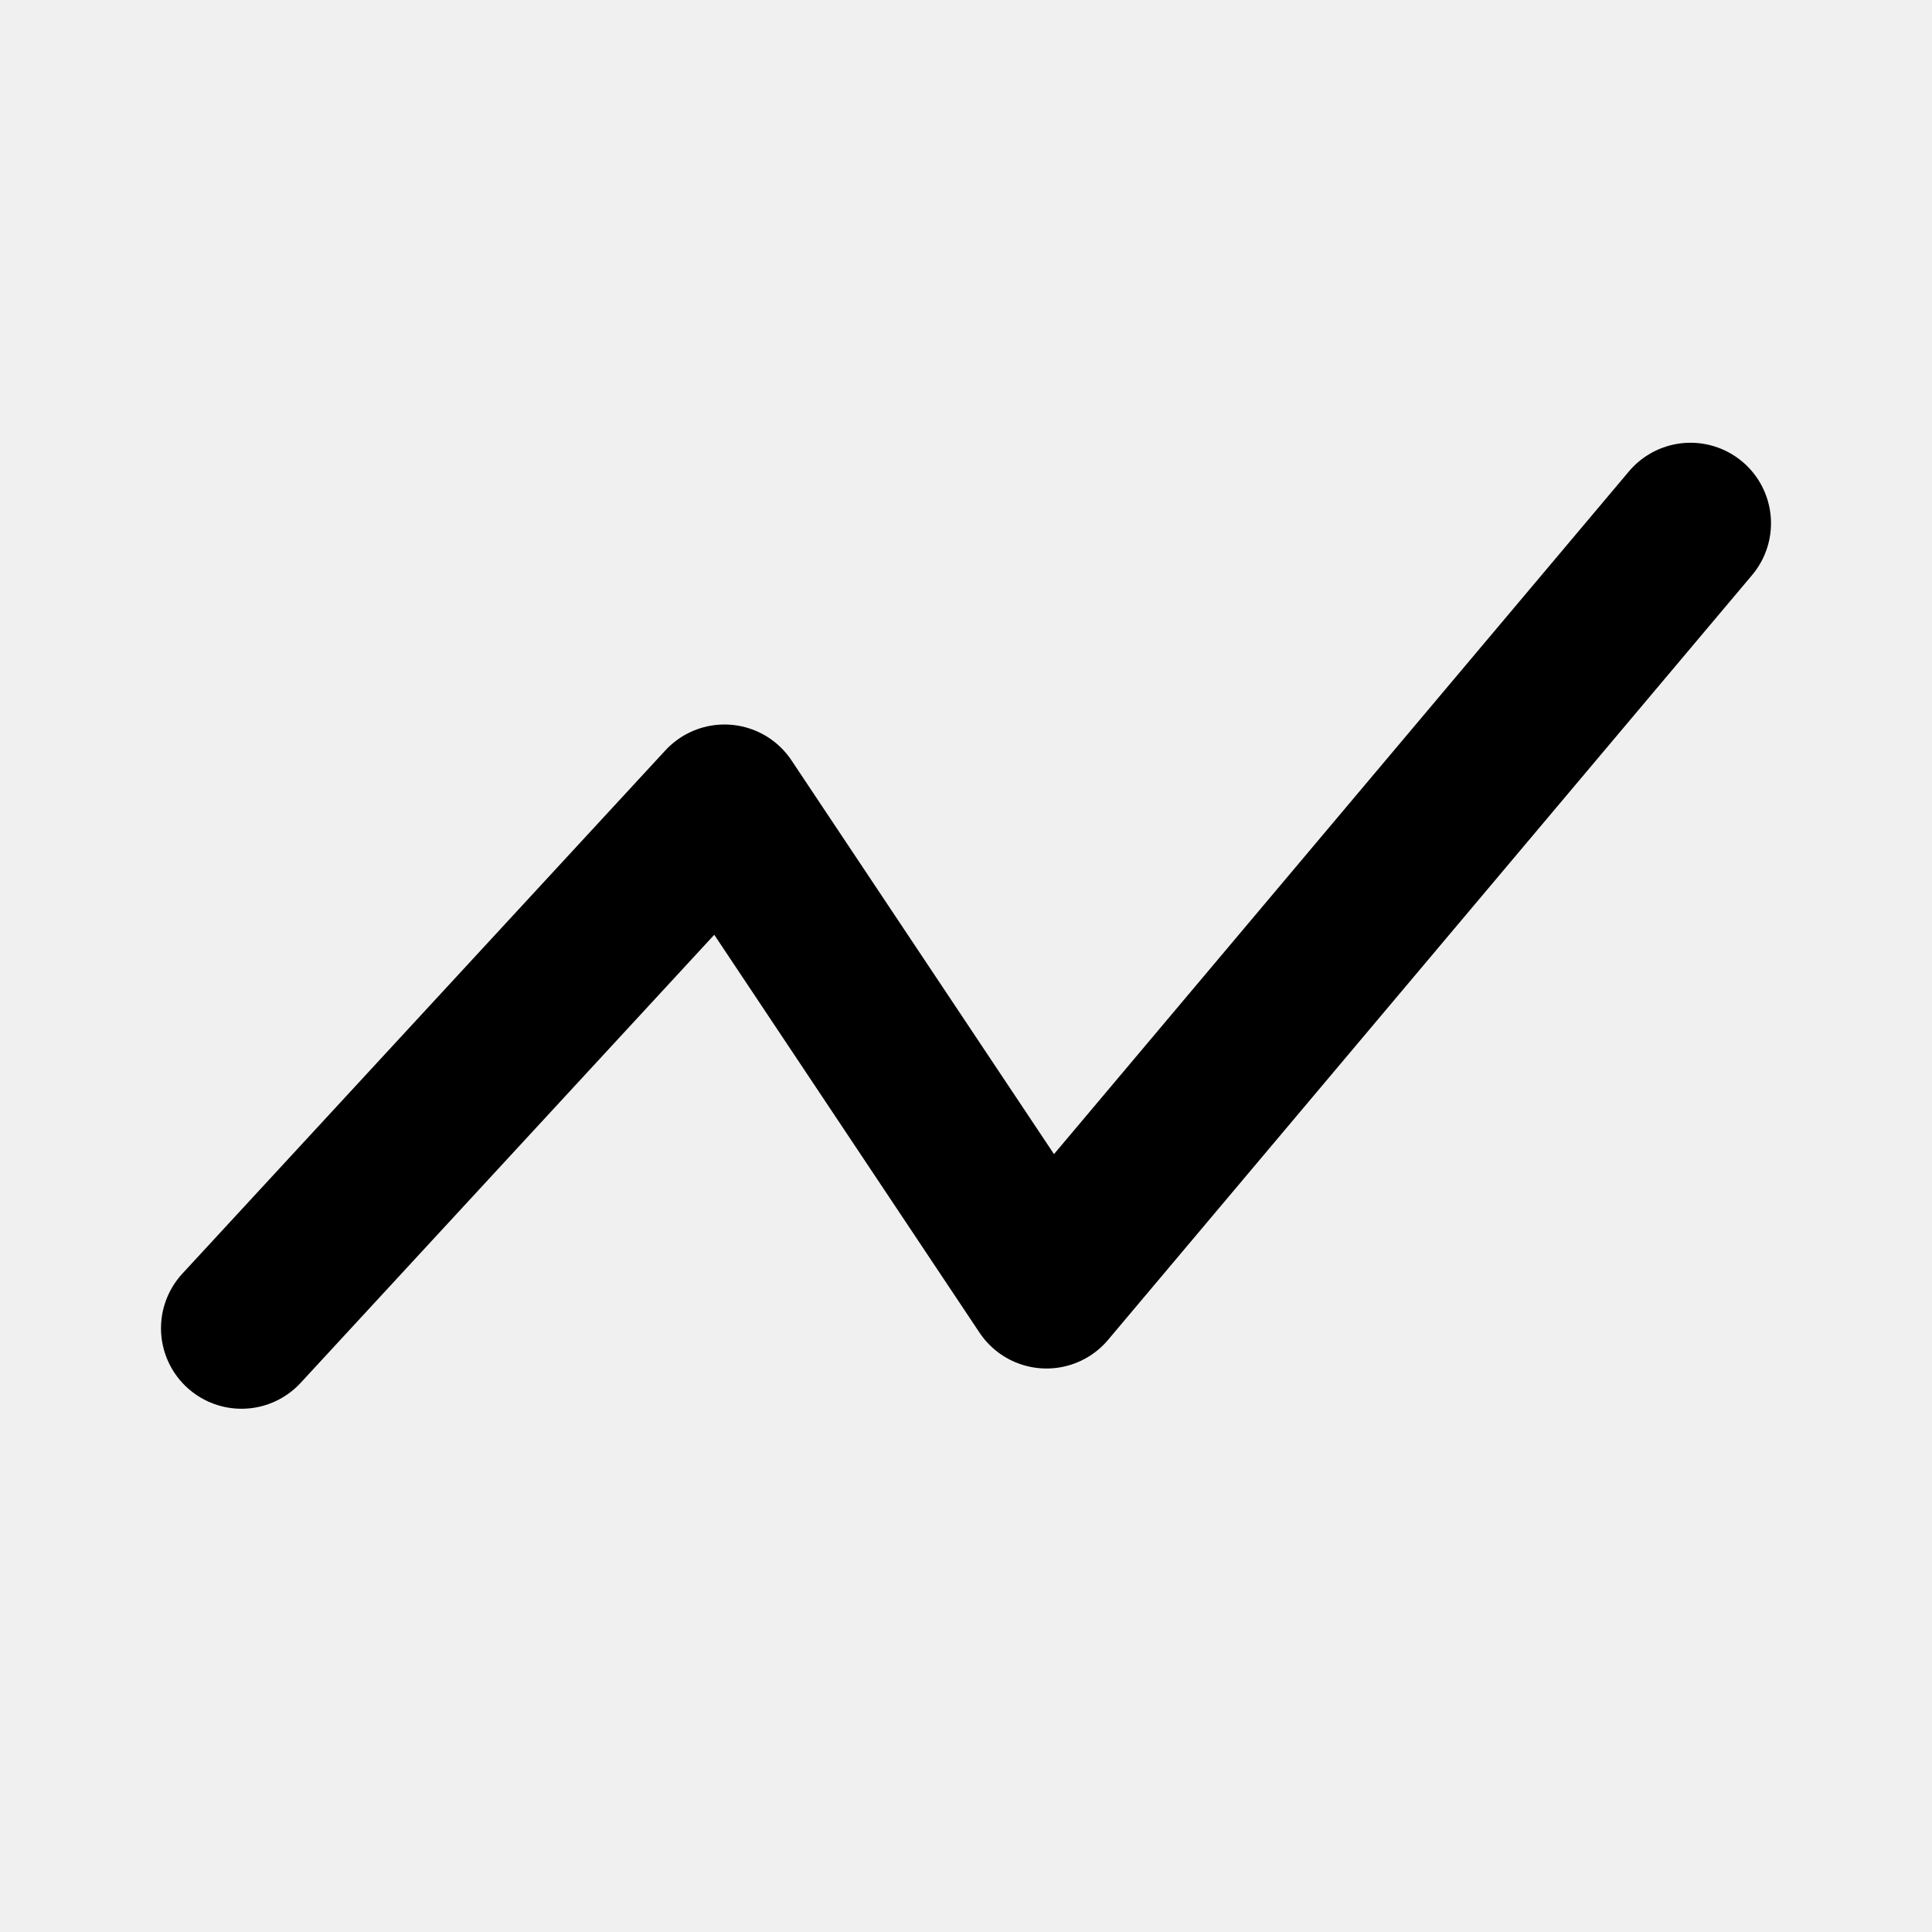
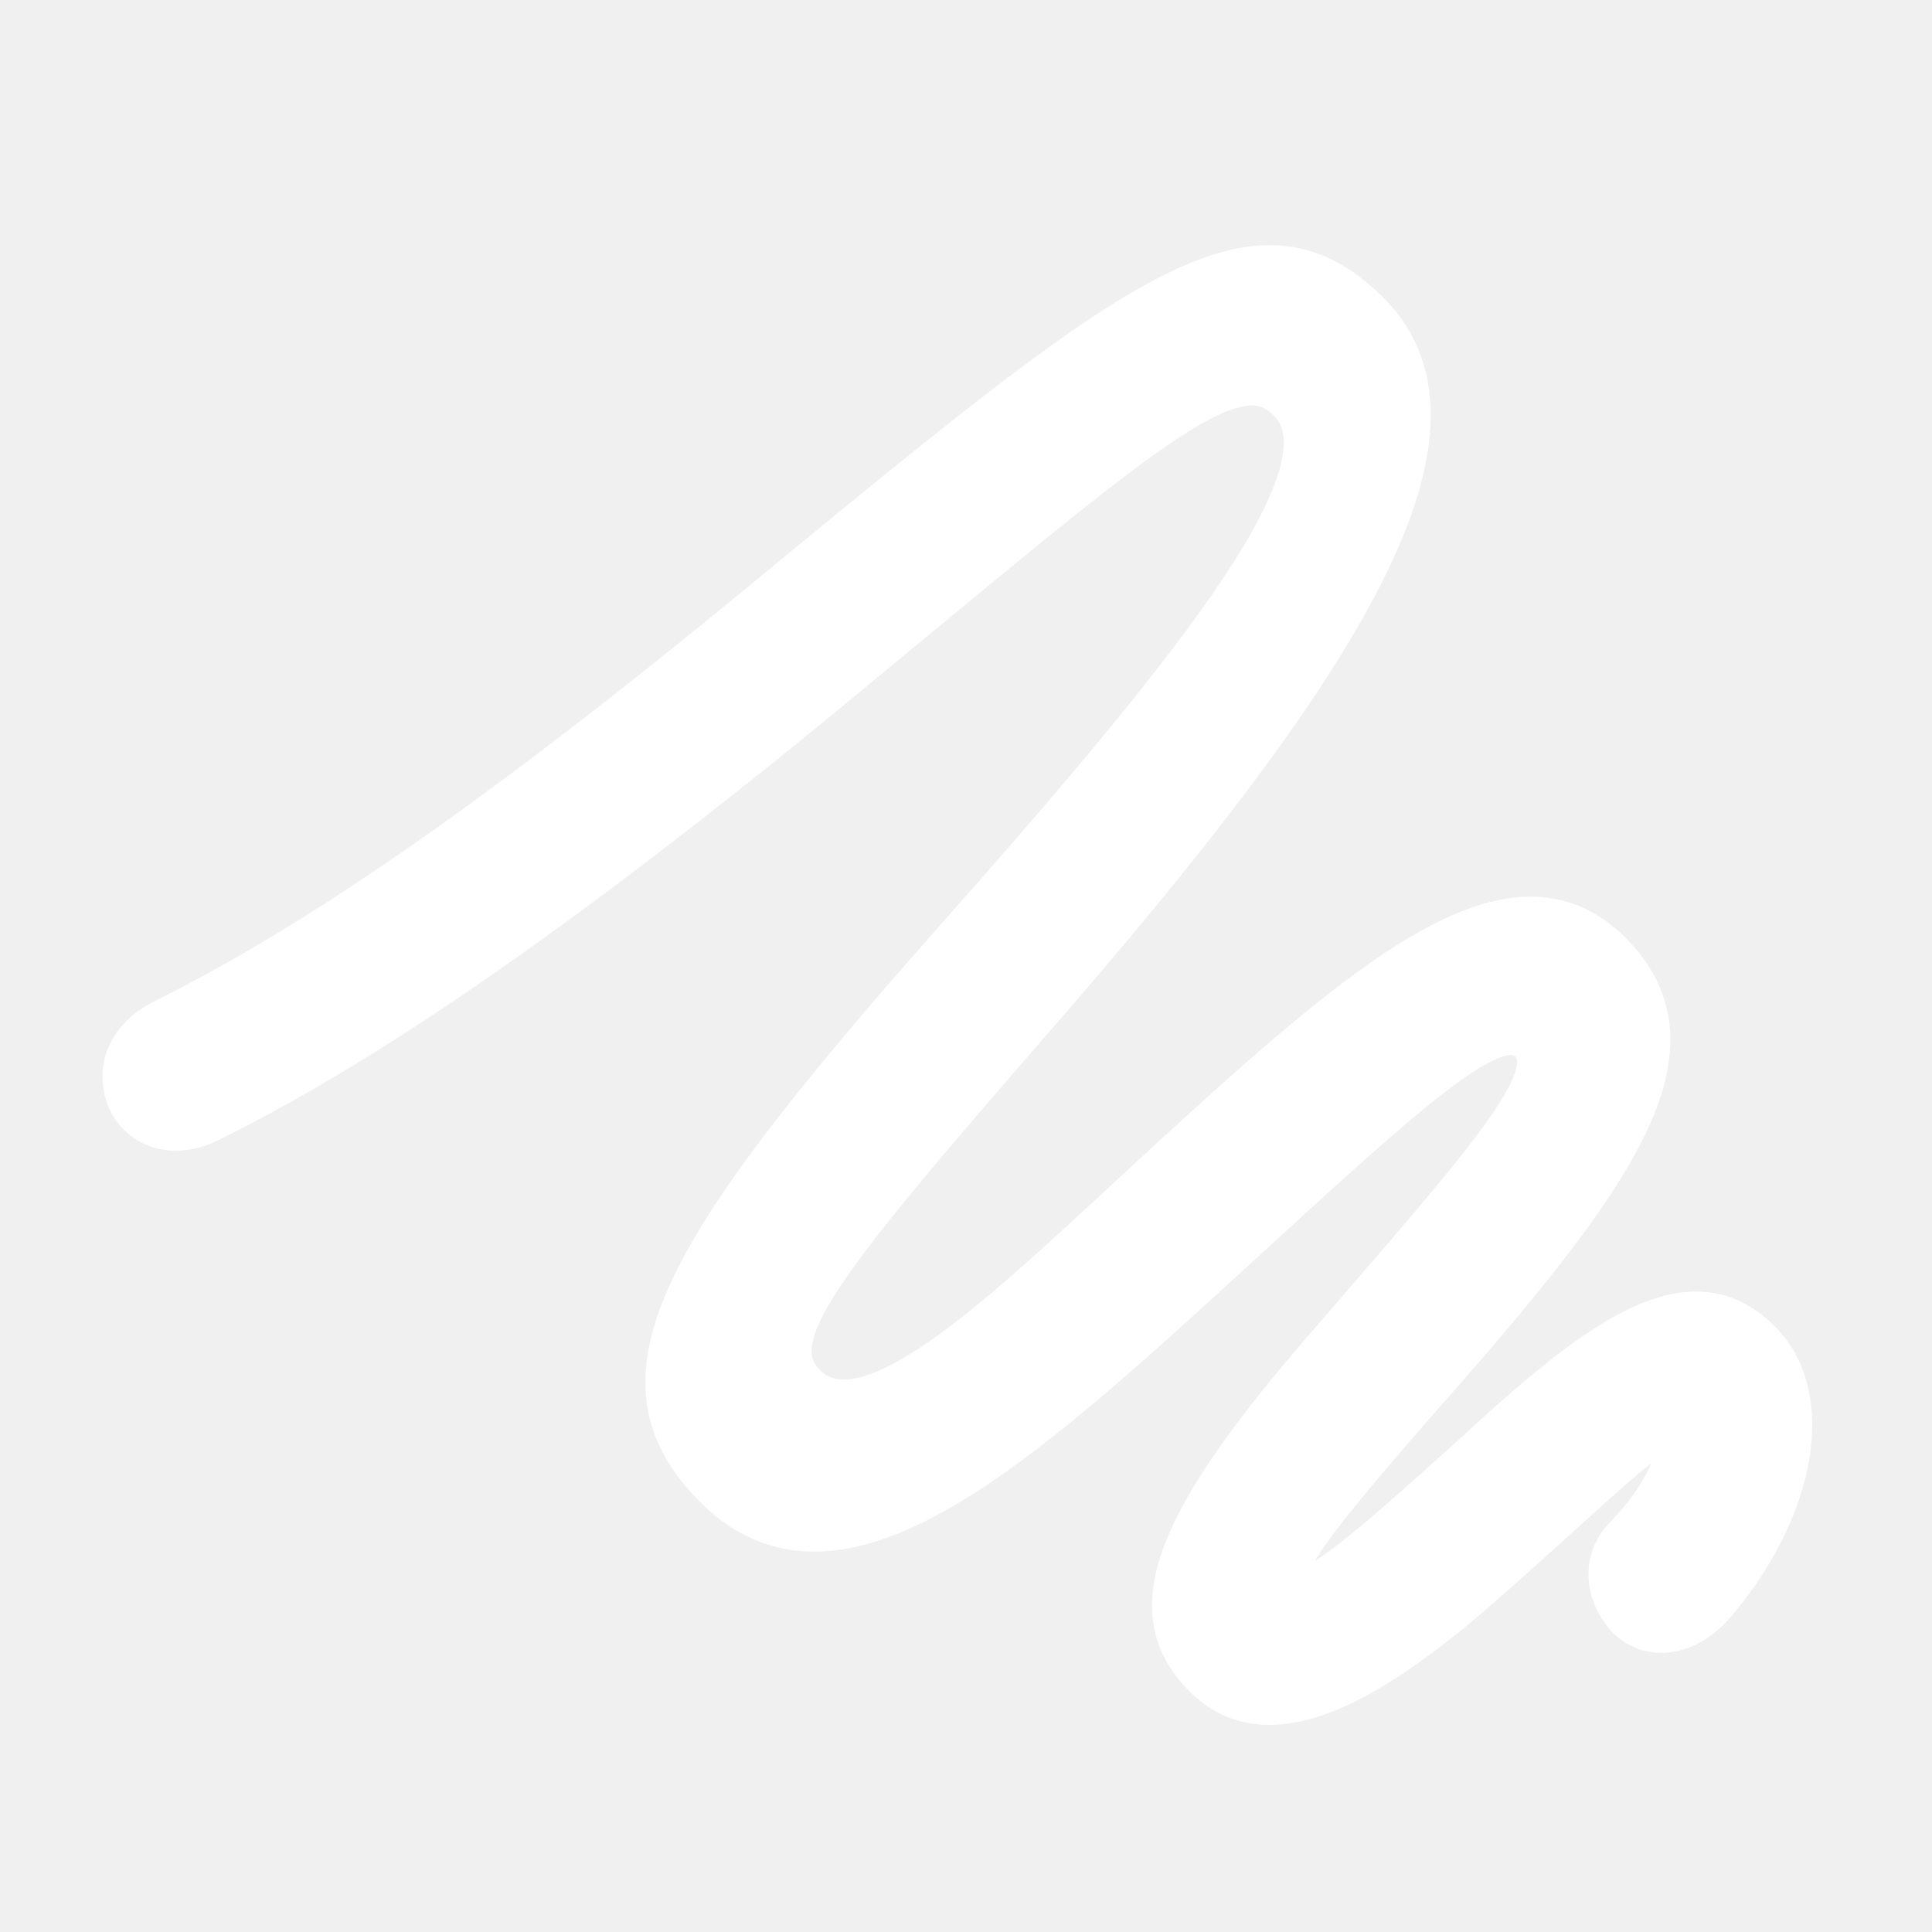
- <svg xmlns="http://www.w3.org/2000/svg" width="800px" height="800px" viewBox="0 0 24 24" fill="none">
-   <path d="M3 16.5L9 10L13 16L21 6.5" stroke="#000000" stroke-width="2" stroke-linecap="round" stroke-linejoin="round" />
+ <svg xmlns="http://www.w3.org/2000/svg" fill="#ffffff" width="800px" height="800px" viewBox="0 0 56 56" stroke="#ffffff">
+   <g id="SVGRepo_bgCarrier" stroke-width="0" />
+   <g id="SVGRepo_tracerCarrier" stroke-linecap="round" stroke-linejoin="round" />
+   <g id="SVGRepo_iconCarrier">
+     <path d="M 49.926 46.375 C 52.105 43.727 52.762 40.445 51.074 38.781 C 48.965 36.695 46.27 38.734 42.66 42.062 C 39.238 45.156 37.949 46.234 37.551 45.812 C 37.153 45.461 37.903 44.359 41.981 39.742 C 47.137 33.836 49.504 30.297 46.762 27.531 C 43.856 24.648 39.754 28.094 33.684 33.672 C 29.418 37.586 25.199 41.852 23.418 40.07 C 22.176 38.828 23.723 36.836 30.004 29.617 C 38.676 19.656 43.34 12.578 39.754 8.992 C 36.309 5.547 32.746 8.547 21.613 17.711 C 12.965 24.812 8.207 27.719 4.598 29.523 C 3.613 30.062 3.238 30.977 3.613 31.914 C 4.035 32.828 5.09 33.133 6.168 32.57 C 9.988 30.672 15.215 27.367 23.77 20.359 C 33.215 12.578 35.77 10.164 37.27 11.688 C 39.145 13.539 34.856 19 27.473 27.32 C 19.41 36.438 17.488 40.023 20.652 43.188 C 24.309 46.844 29.488 42.133 35.84 36.32 C 40.809 31.773 43.387 29.359 44.278 30.273 C 45.191 31.211 42.895 33.719 38.16 39.203 C 33.848 44.219 32.934 46.773 34.832 48.672 C 36.613 50.453 39.379 49.281 43.246 45.836 C 46.41 43.047 48.051 41.336 48.379 41.688 C 48.707 42.016 48.168 43.305 47.043 44.453 C 46.316 45.18 46.41 46.258 47.137 47.008 C 47.887 47.688 49.035 47.523 49.926 46.375 Z" />
+   </g>
</svg>
